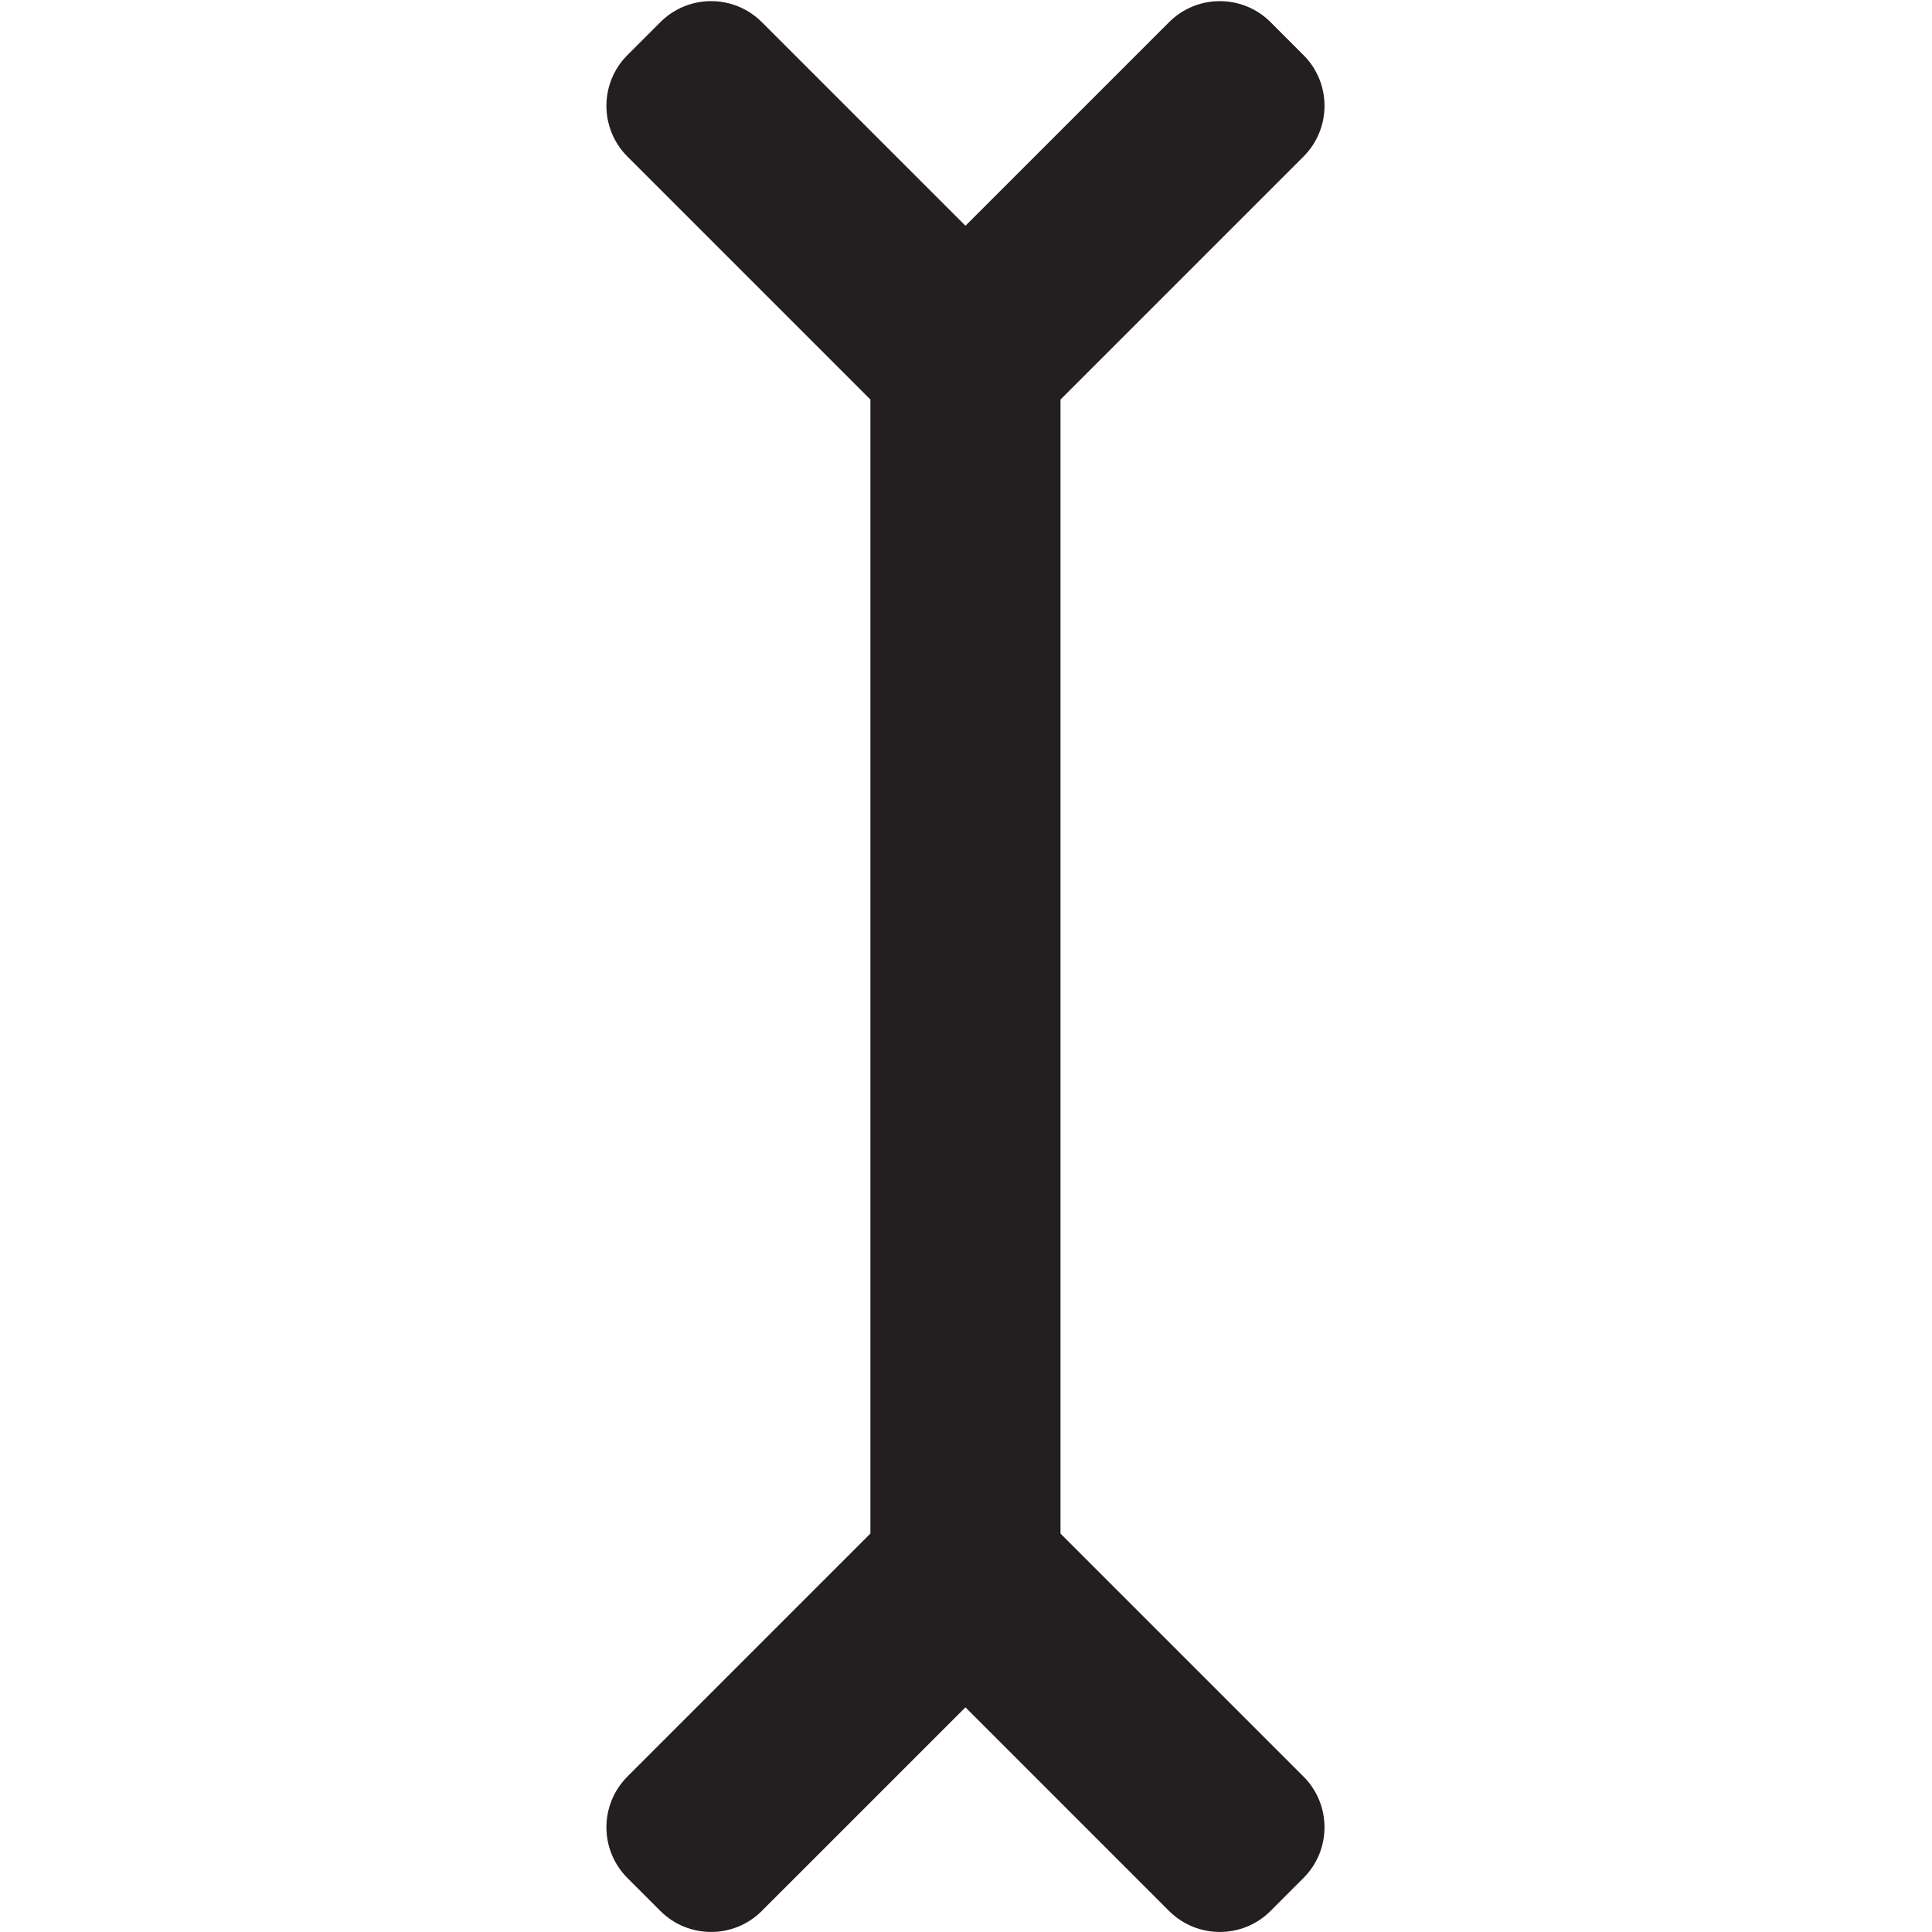
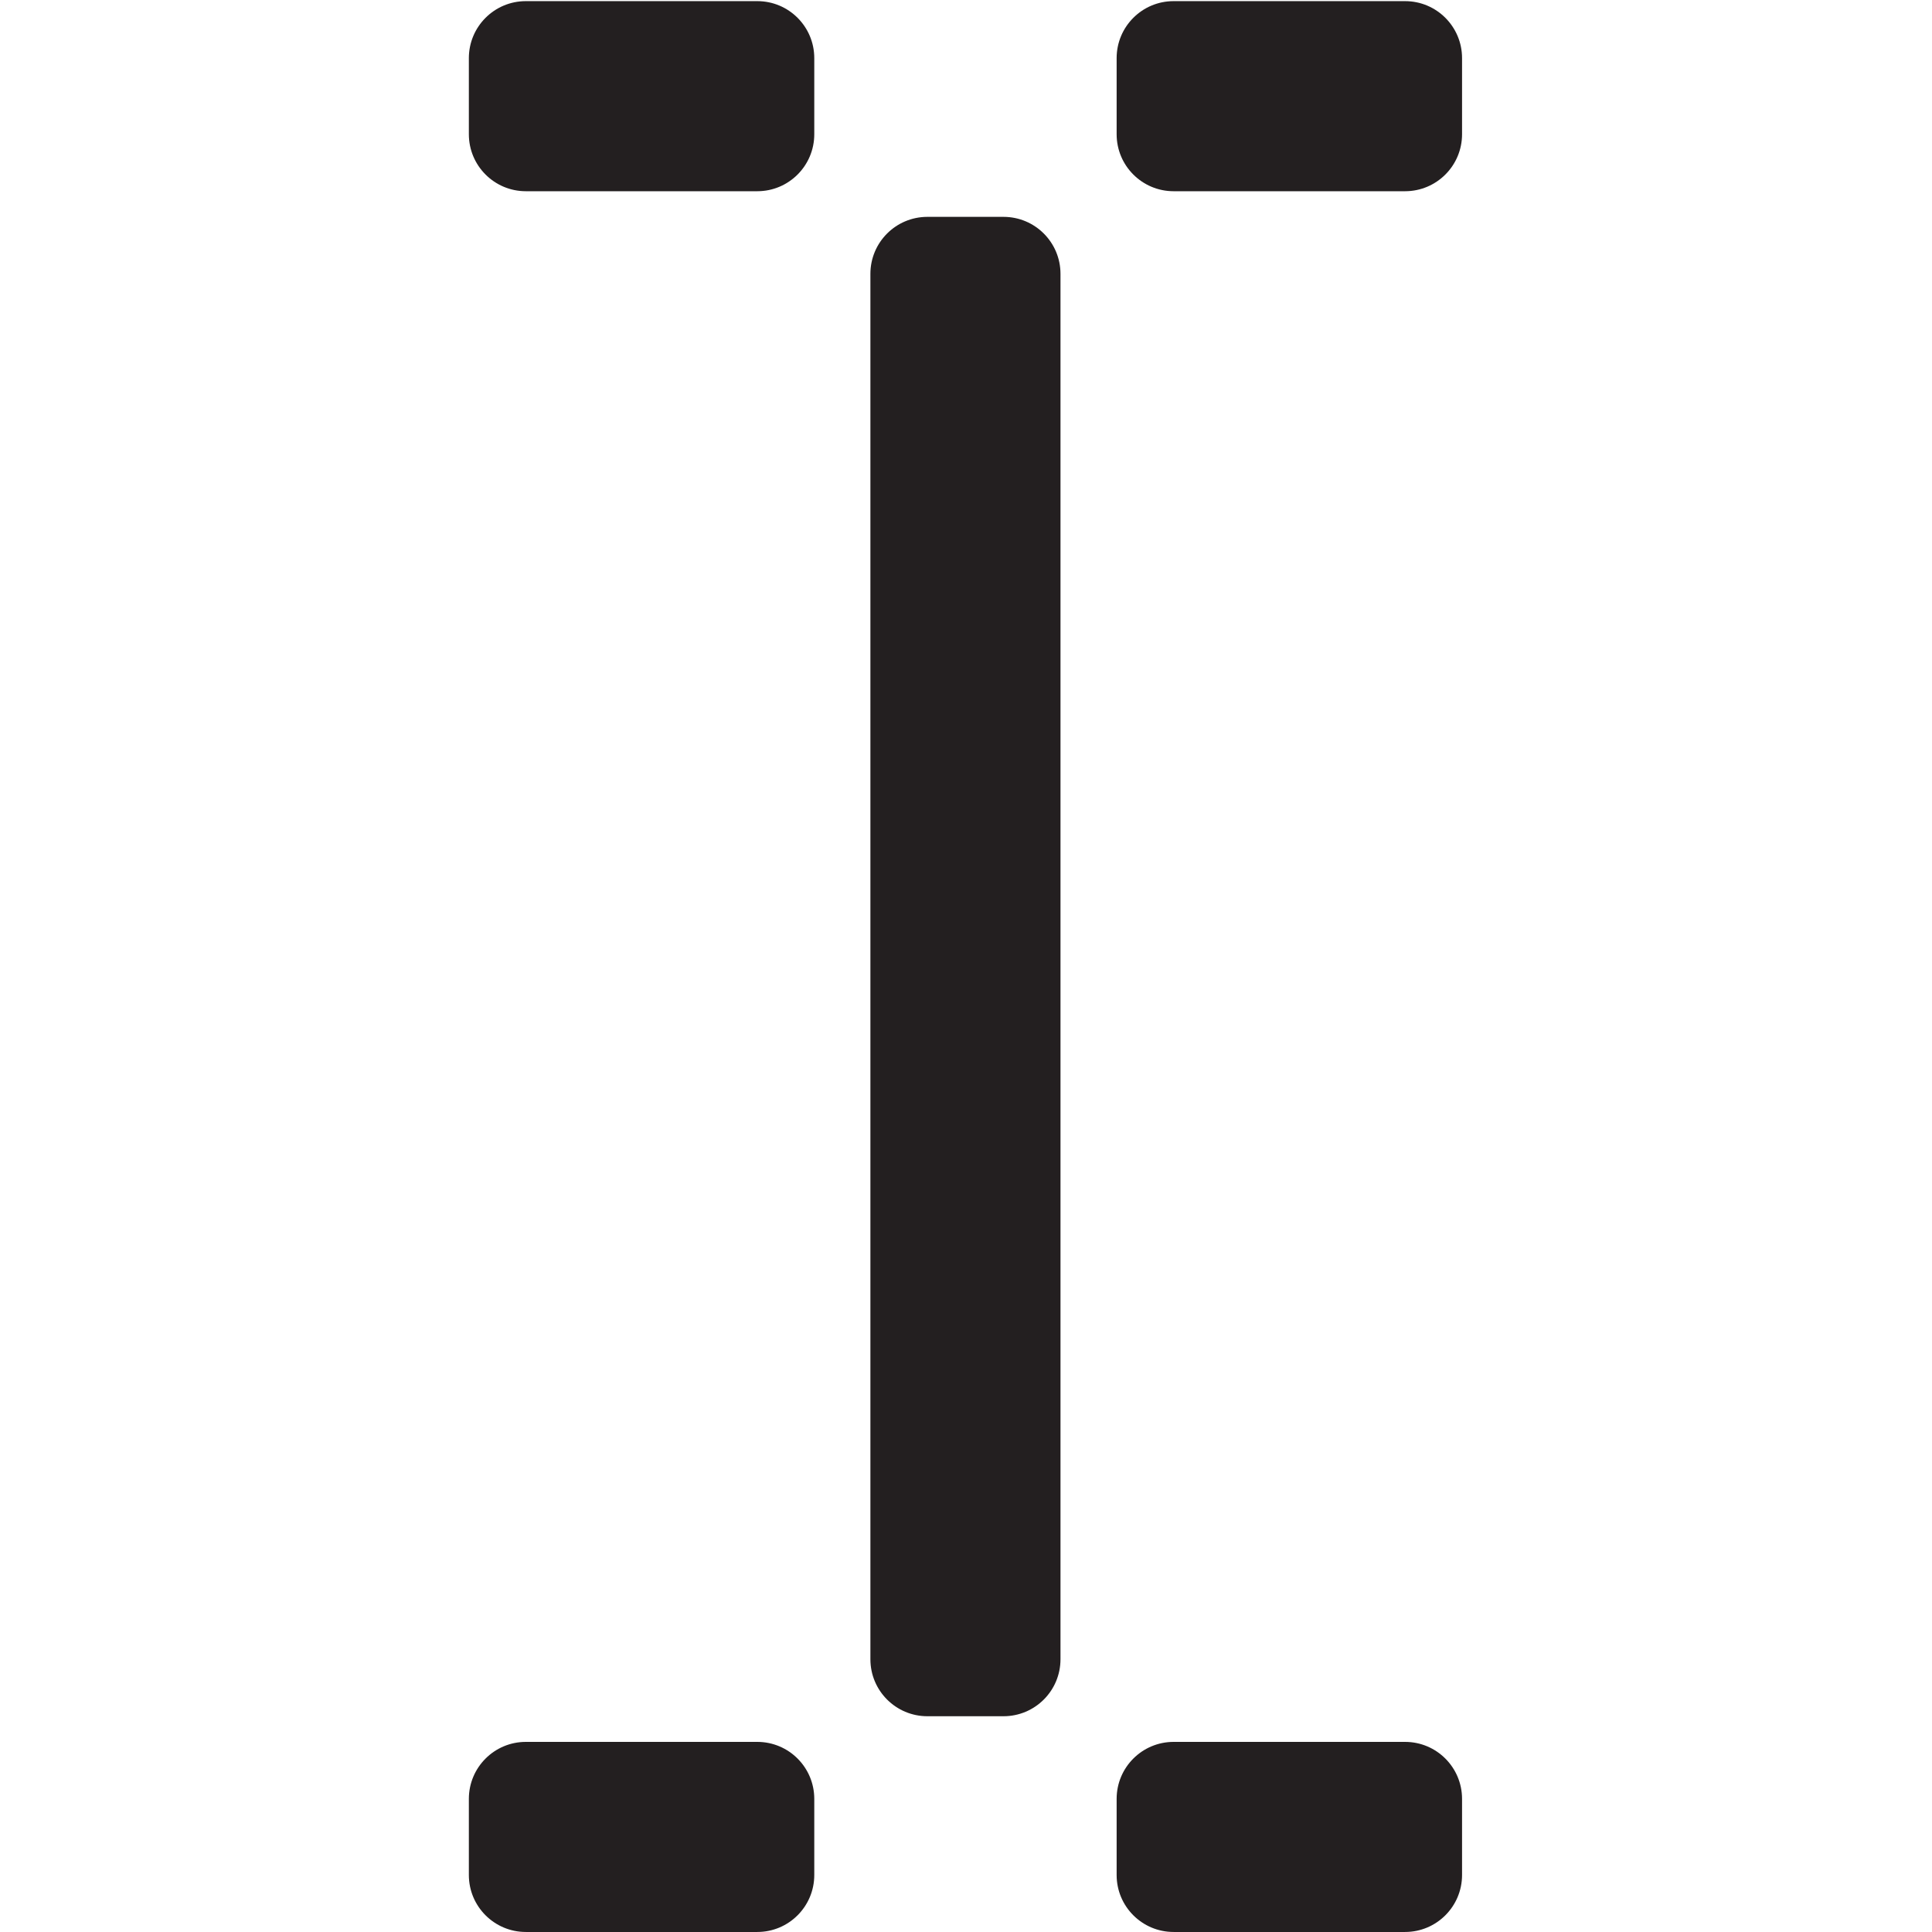
<svg xmlns="http://www.w3.org/2000/svg" id="Layer_91" data-name="Layer 91" viewBox="0 0 850.91 850.91">
  <defs>
    <style>
      .cls-1 {
        fill: #231f20;
        stroke-width: 0px;
      }
    </style>
  </defs>
-   <path class="cls-1" d="M574.09,782.44c12.35,12.34,12.35,32.35,0,44.69l-14.5,14.51c-12.34,12.34-32.35,12.34-44.7,0l-89.68-89.68-89.68,89.67c-12.34,12.35-32.35,12.35-44.7,0l-14.49-14.5c-12.34-12.34-12.34-32.35,0-44.69l89.67-89.68,17.35-17.35V175.98l-17.34-17.34-89.68-89.68c-12.34-12.35-12.34-32.36,0-44.7l14.5-14.5c12.34-12.35,32.36-12.35,44.7,0l89.68,89.68,89.68-89.68c12.34-12.34,32.36-12.34,44.7,0l14.5,14.5c12.34,12.34,12.34,32.35,0,44.7l-89.68,89.68-17.34,17.34v499.45l107.01,107.01Z" />
+   <rect class="cls-1" x="95.03" y="383.84" width="660.37" height="83.72" rx="25.09" ry="25.09" transform="translate(850.91 .48) rotate(90)" />
+   <rect class="cls-1" x="206.5" y="767.17" width="152.13" height="83.72" rx="25.09" ry="25.09" transform="translate(565.13 1618.07) rotate(180)" />
+   <rect class="cls-1" x="206.5" y=".5" width="152.13" height="83.72" rx="25.09" ry="25.09" transform="translate(565.13 84.72) rotate(180)" />
+   <rect class="cls-1" x="491.8" y="767.17" width="152.13" height="83.72" rx="25.09" ry="25.09" transform="translate(1135.73 1618.07) rotate(180)" />
+   <rect class="cls-1" x="491.8" y=".5" width="152.13" height="83.72" rx="25.09" ry="25.09" transform="translate(1135.73 84.72) rotate(180)" />
</svg>
